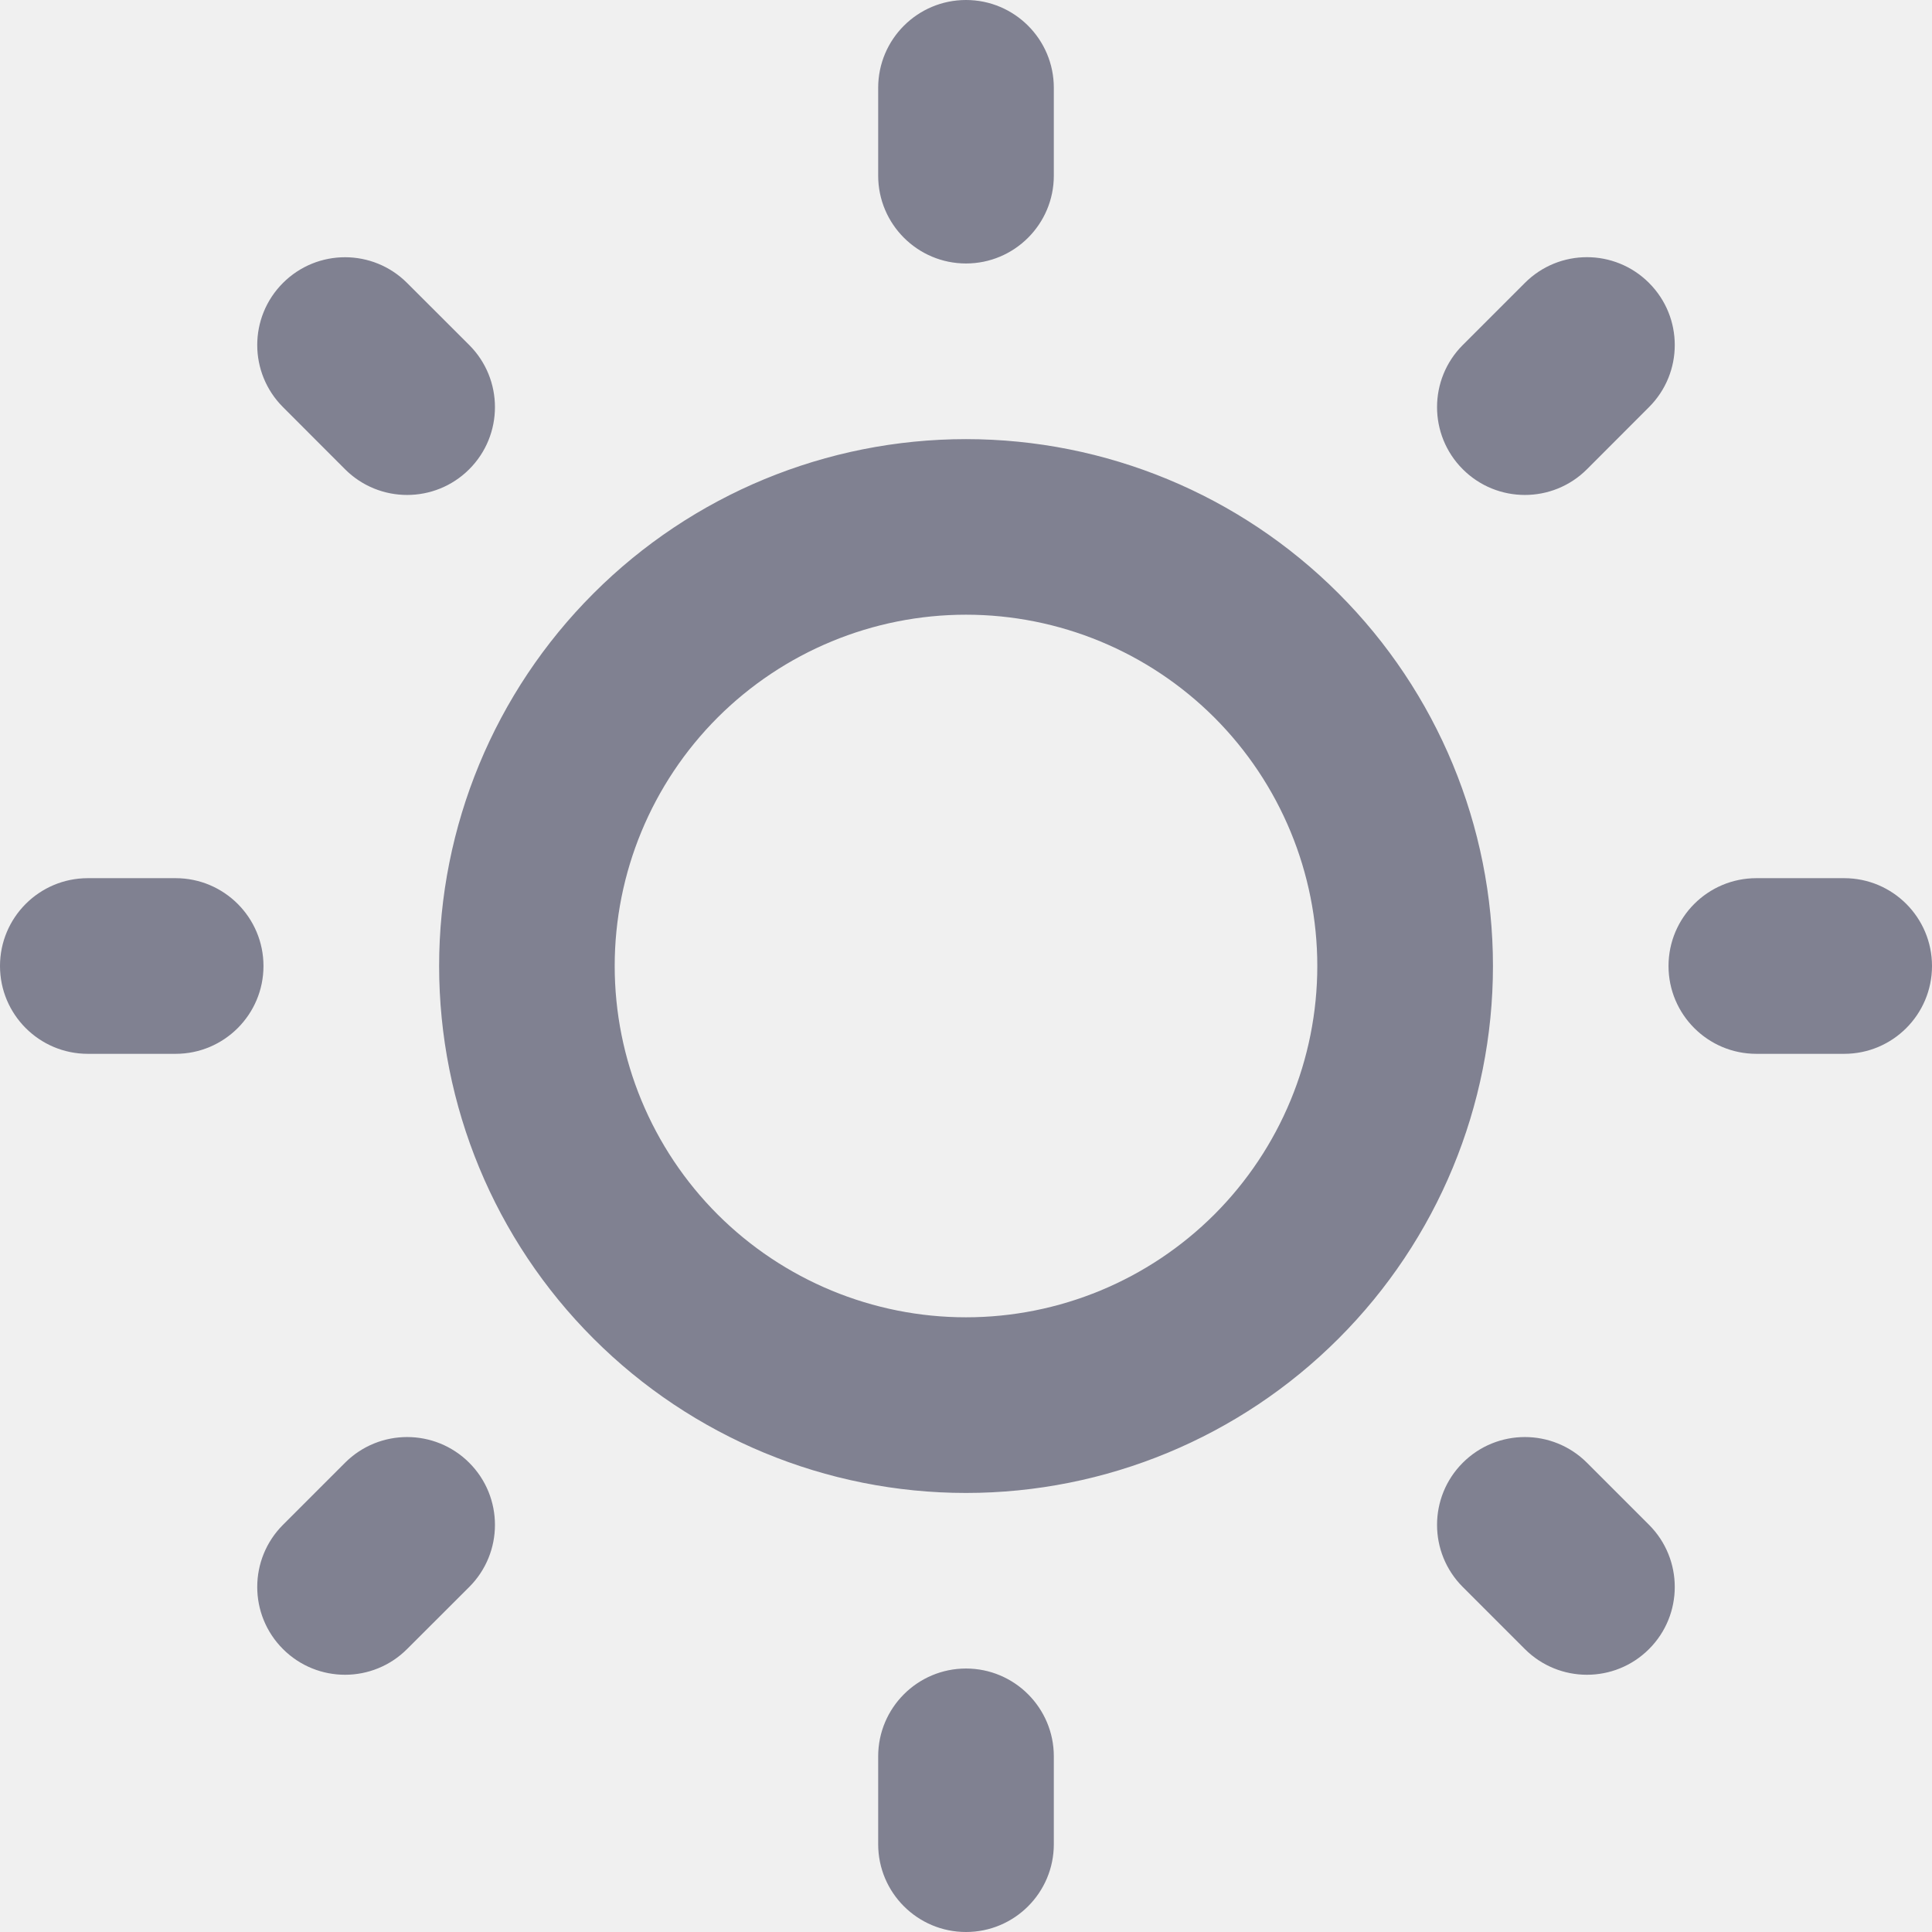
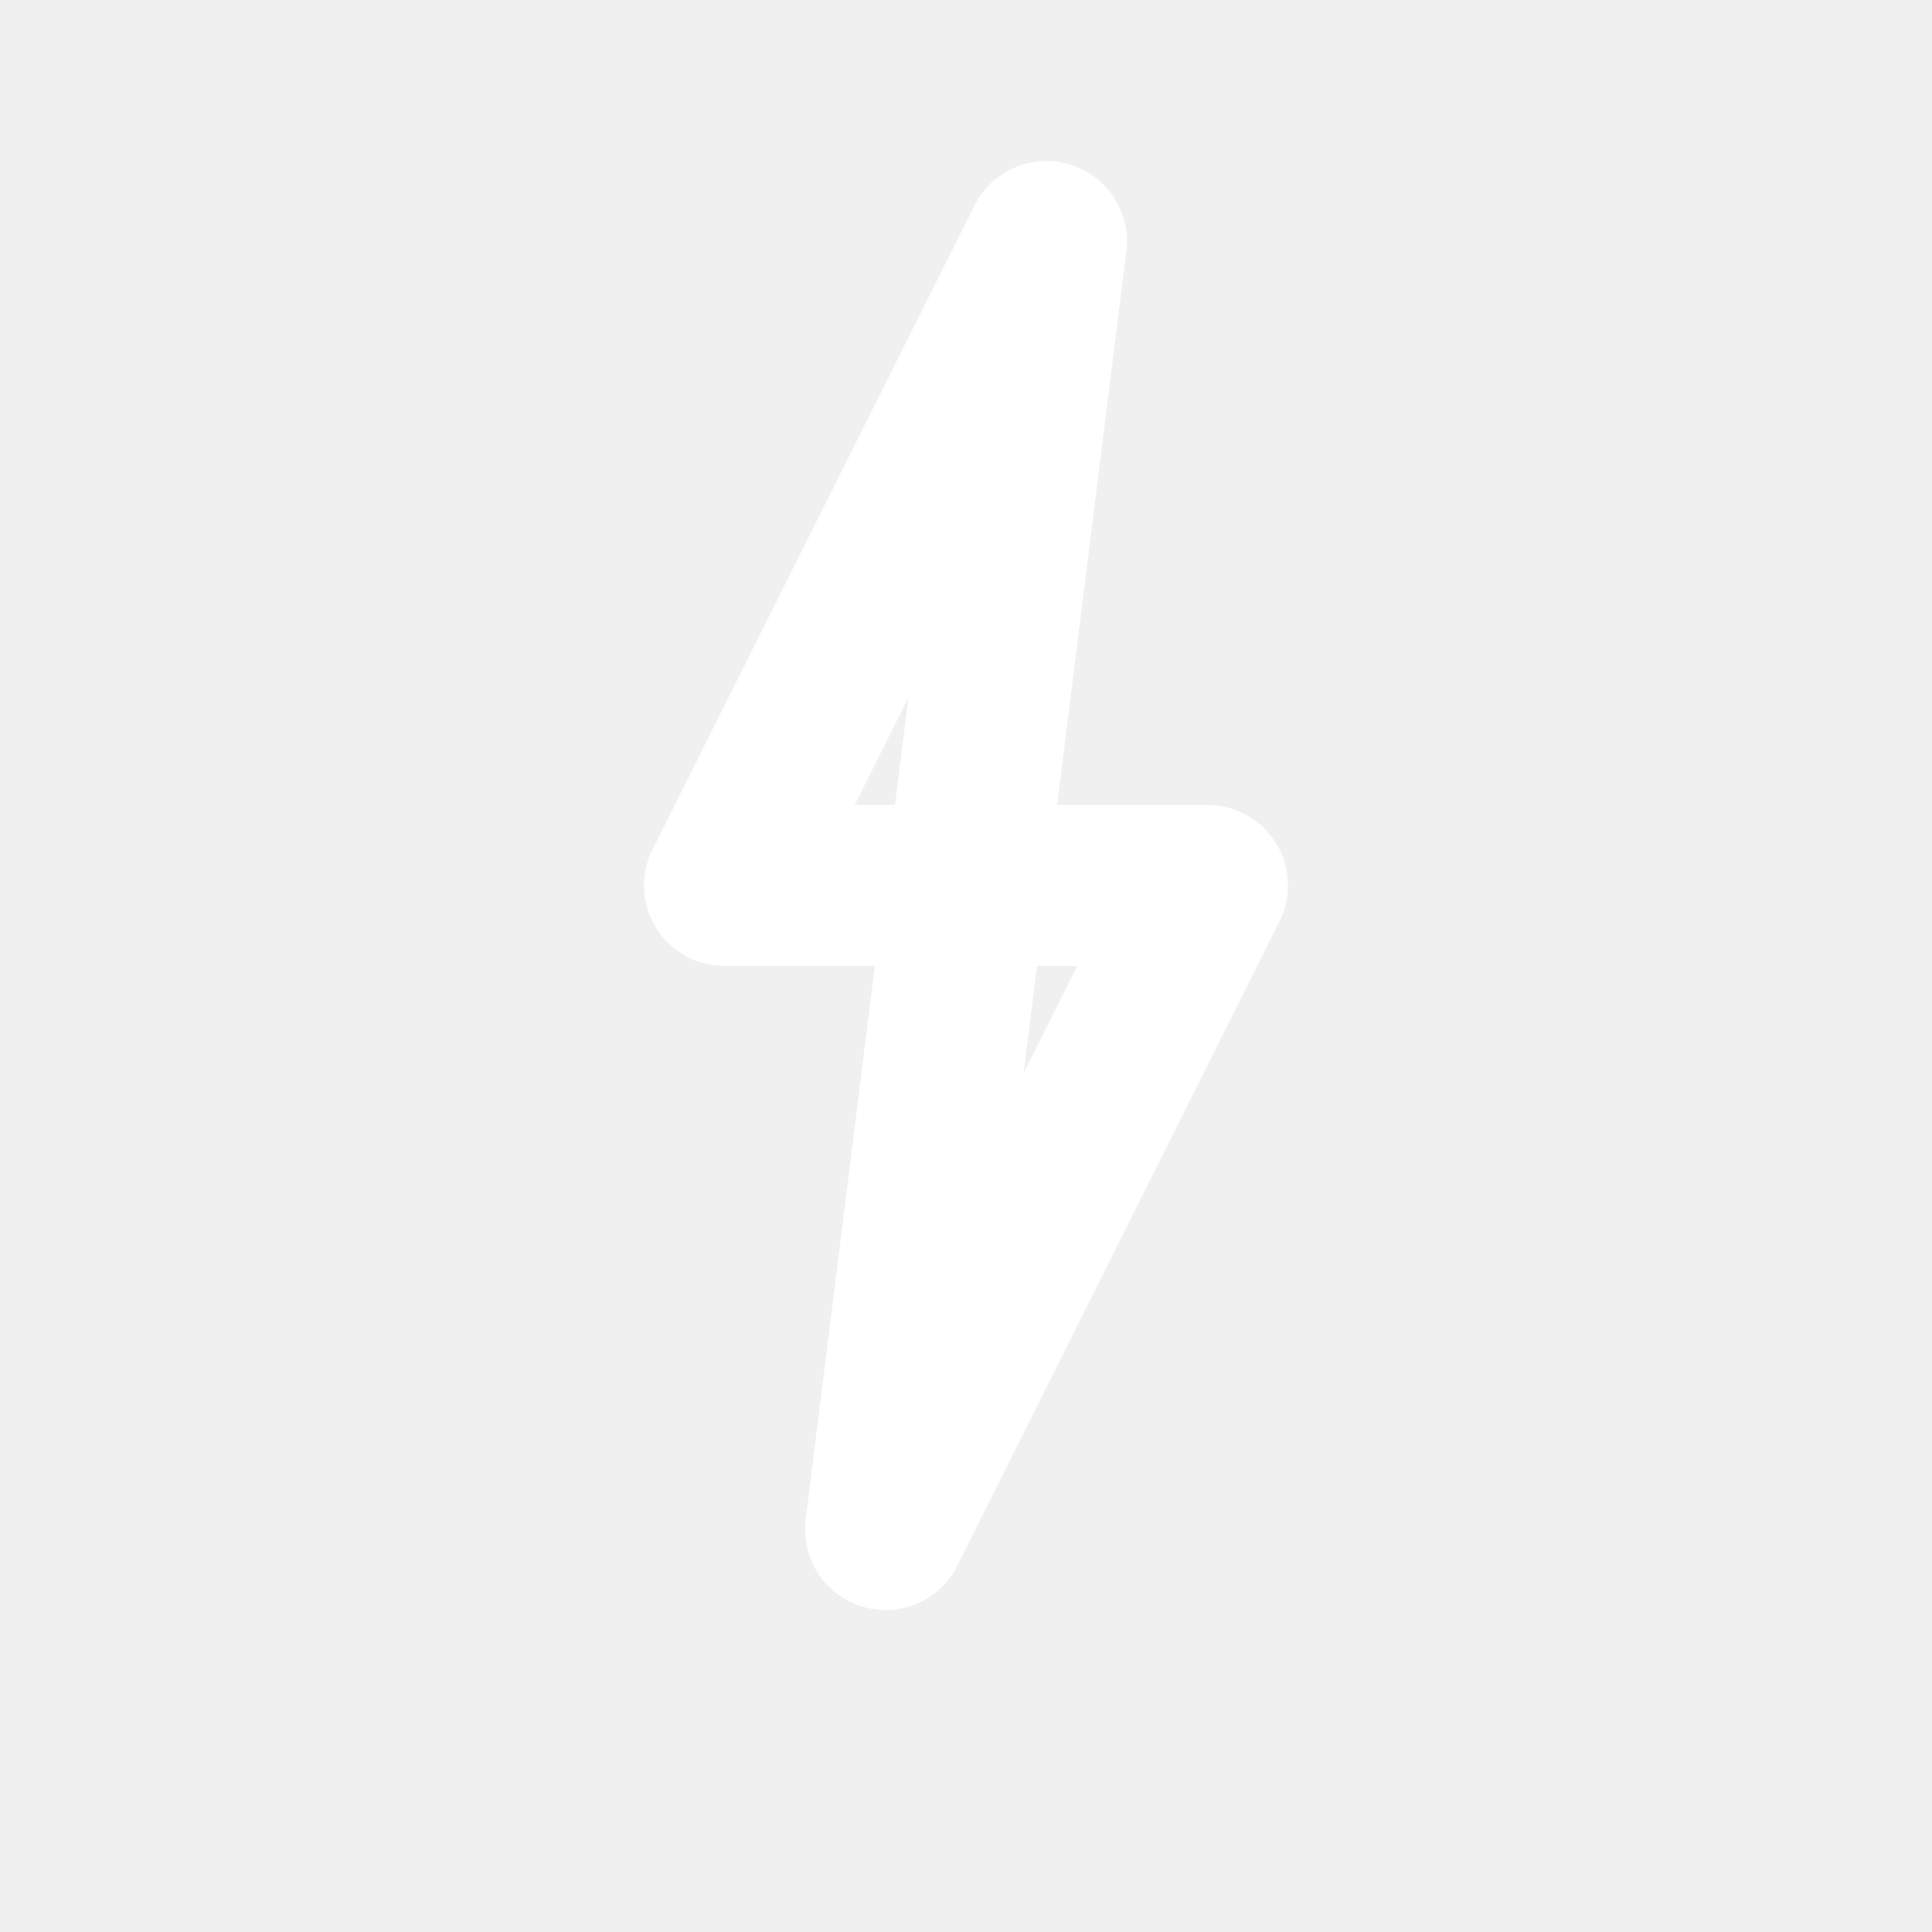
- <svg xmlns="http://www.w3.org/2000/svg" width="24" height="24" viewBox="0 0 24 24" fill="none">
-   <path d="M12 18.546C10.264 18.546 8.599 17.856 7.372 16.628C6.144 15.401 5.455 13.736 5.455 12C5.455 10.264 6.144 8.599 7.372 7.372C8.599 6.144 10.264 5.455 12 5.455C13.736 5.455 15.401 6.144 16.628 7.372C17.856 8.599 18.546 10.264 18.546 12C18.546 13.736 17.856 15.401 16.628 16.628C15.401 17.856 13.736 18.546 12 18.546ZM12 16.364C13.157 16.364 14.267 15.904 15.086 15.086C15.904 14.267 16.364 13.157 16.364 12C16.364 10.843 15.904 9.733 15.086 8.914C14.267 8.096 13.157 7.636 12 7.636C10.843 7.636 9.733 8.096 8.914 8.914C8.096 9.733 7.636 10.843 7.636 12C7.636 13.157 8.096 14.267 8.914 15.086C9.733 15.904 10.843 16.364 12 16.364ZM10.909 1.091C10.909 0.488 11.398 0 12 0C12.602 0 13.091 0.488 13.091 1.091V2.182C13.091 2.784 12.602 3.273 12 3.273C11.398 3.273 10.909 2.784 10.909 2.182V1.091ZM10.909 21.818C10.909 21.216 11.398 20.727 12 20.727C12.602 20.727 13.091 21.216 13.091 21.818V22.909C13.091 23.512 12.602 24 12 24C11.398 24 10.909 23.512 10.909 22.909V21.818ZM3.515 5.057C3.089 4.631 3.089 3.941 3.515 3.515C3.941 3.089 4.631 3.089 5.057 3.515L5.829 4.286C6.255 4.712 6.255 5.403 5.829 5.829C5.403 6.255 4.712 6.255 4.286 5.829L3.515 5.057ZM18.171 19.714C17.745 19.288 17.745 18.597 18.171 18.171C18.597 17.745 19.288 17.745 19.714 18.171L20.485 18.942C20.911 19.369 20.911 20.059 20.485 20.485C20.059 20.911 19.369 20.911 18.942 20.485L18.171 19.714ZM18.942 3.515C19.368 3.088 20.059 3.088 20.485 3.515C20.911 3.941 20.911 4.631 20.485 5.057L19.714 5.829C19.288 6.255 18.597 6.255 18.171 5.829C17.745 5.403 17.745 4.712 18.171 4.286L18.942 3.515ZM4.286 18.171C4.712 17.745 5.403 17.745 5.829 18.171C6.255 18.597 6.255 19.288 5.829 19.714L5.057 20.485C4.631 20.911 3.941 20.911 3.515 20.485C3.089 20.059 3.089 19.369 3.515 18.942L4.286 18.171ZM22.909 10.909C23.512 10.909 24 11.398 24 12C24 12.602 23.512 13.091 22.909 13.091H21.818C21.216 13.091 20.727 12.602 20.727 12C20.727 11.398 21.216 10.909 21.818 10.909H22.909ZM2.182 10.909C2.784 10.909 3.273 11.398 3.273 12C3.273 12.602 2.784 13.091 2.182 13.091H1.091C0.488 13.091 0 12.602 0 12C0 11.398 0.488 10.909 1.091 10.909H2.182Z" fill="#808191" />
+ <svg xmlns="http://www.w3.org/2000/svg" width="24" height="24" viewBox="0 0 24 24" fill="none" stroke="#ffffff" stroke-width="2" stroke-linecap="round" stroke-linejoin="round" class="icon icon-tabler icons-tabler-voltage">
+   <path stroke="none" d="M0 0h24v24H0z" fill="none" />
+   <path d="M13 3l-4 8h3l-1 8l4-8h-3z" />
</svg>
